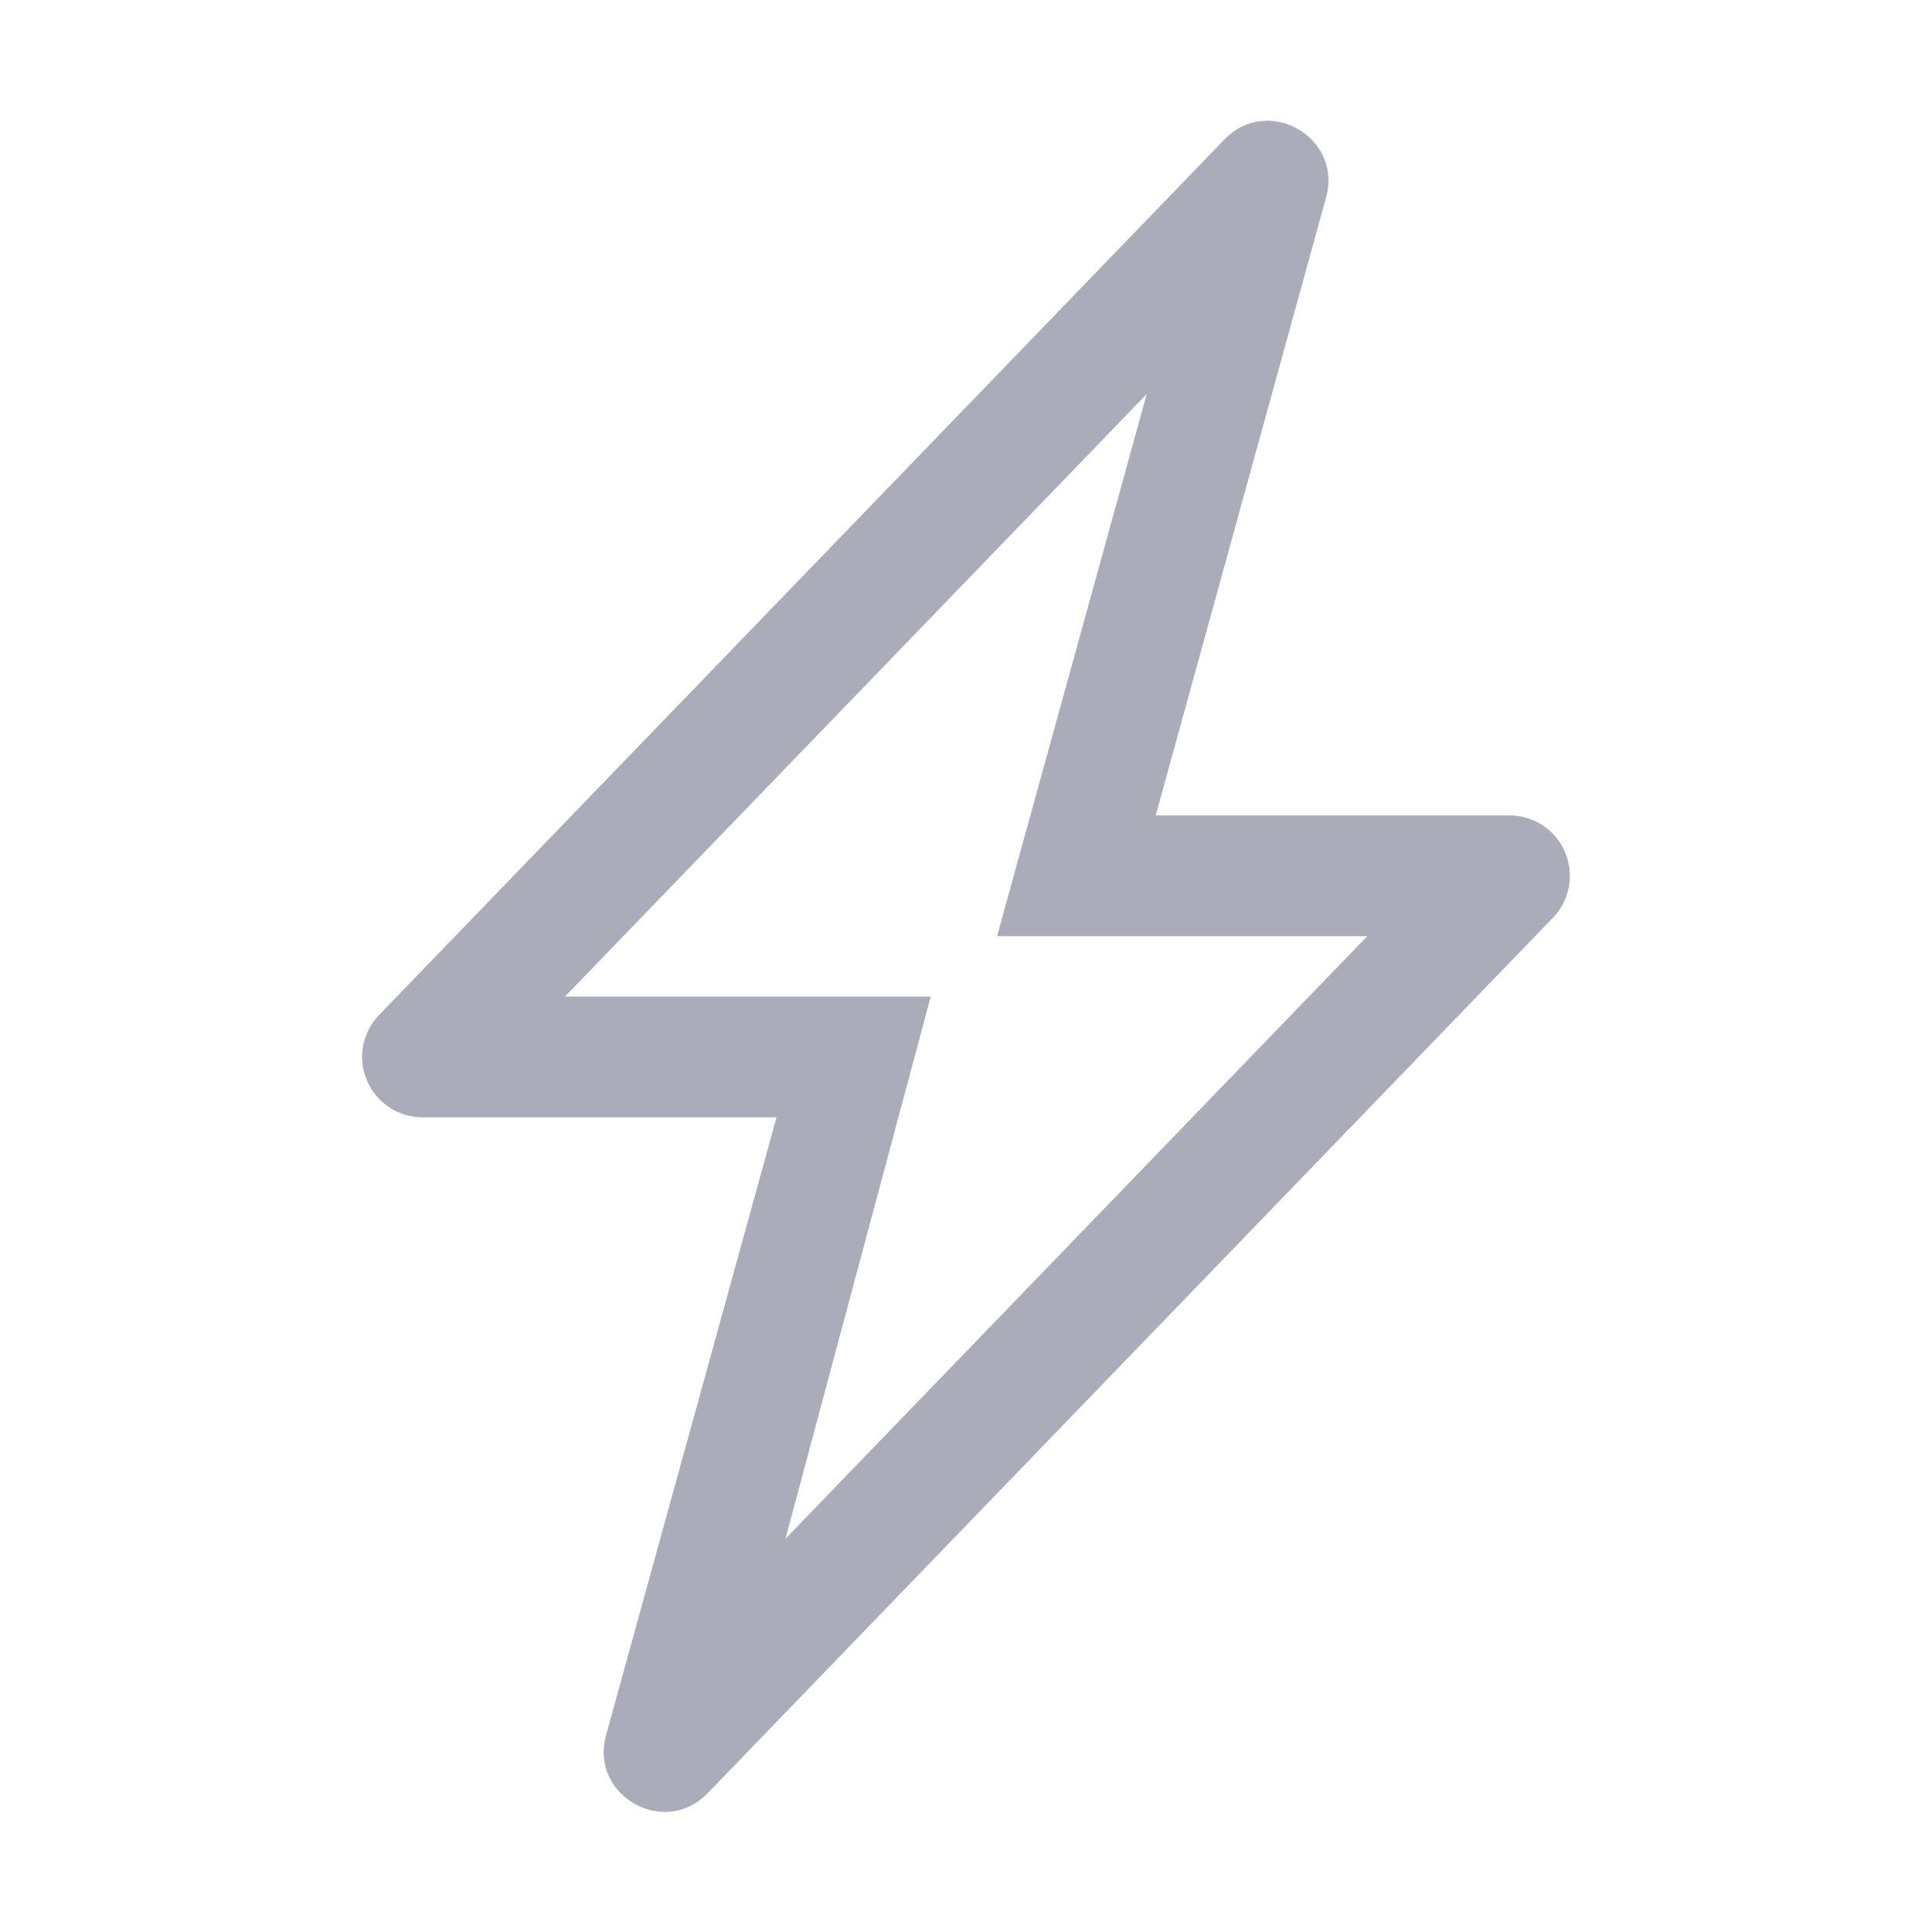
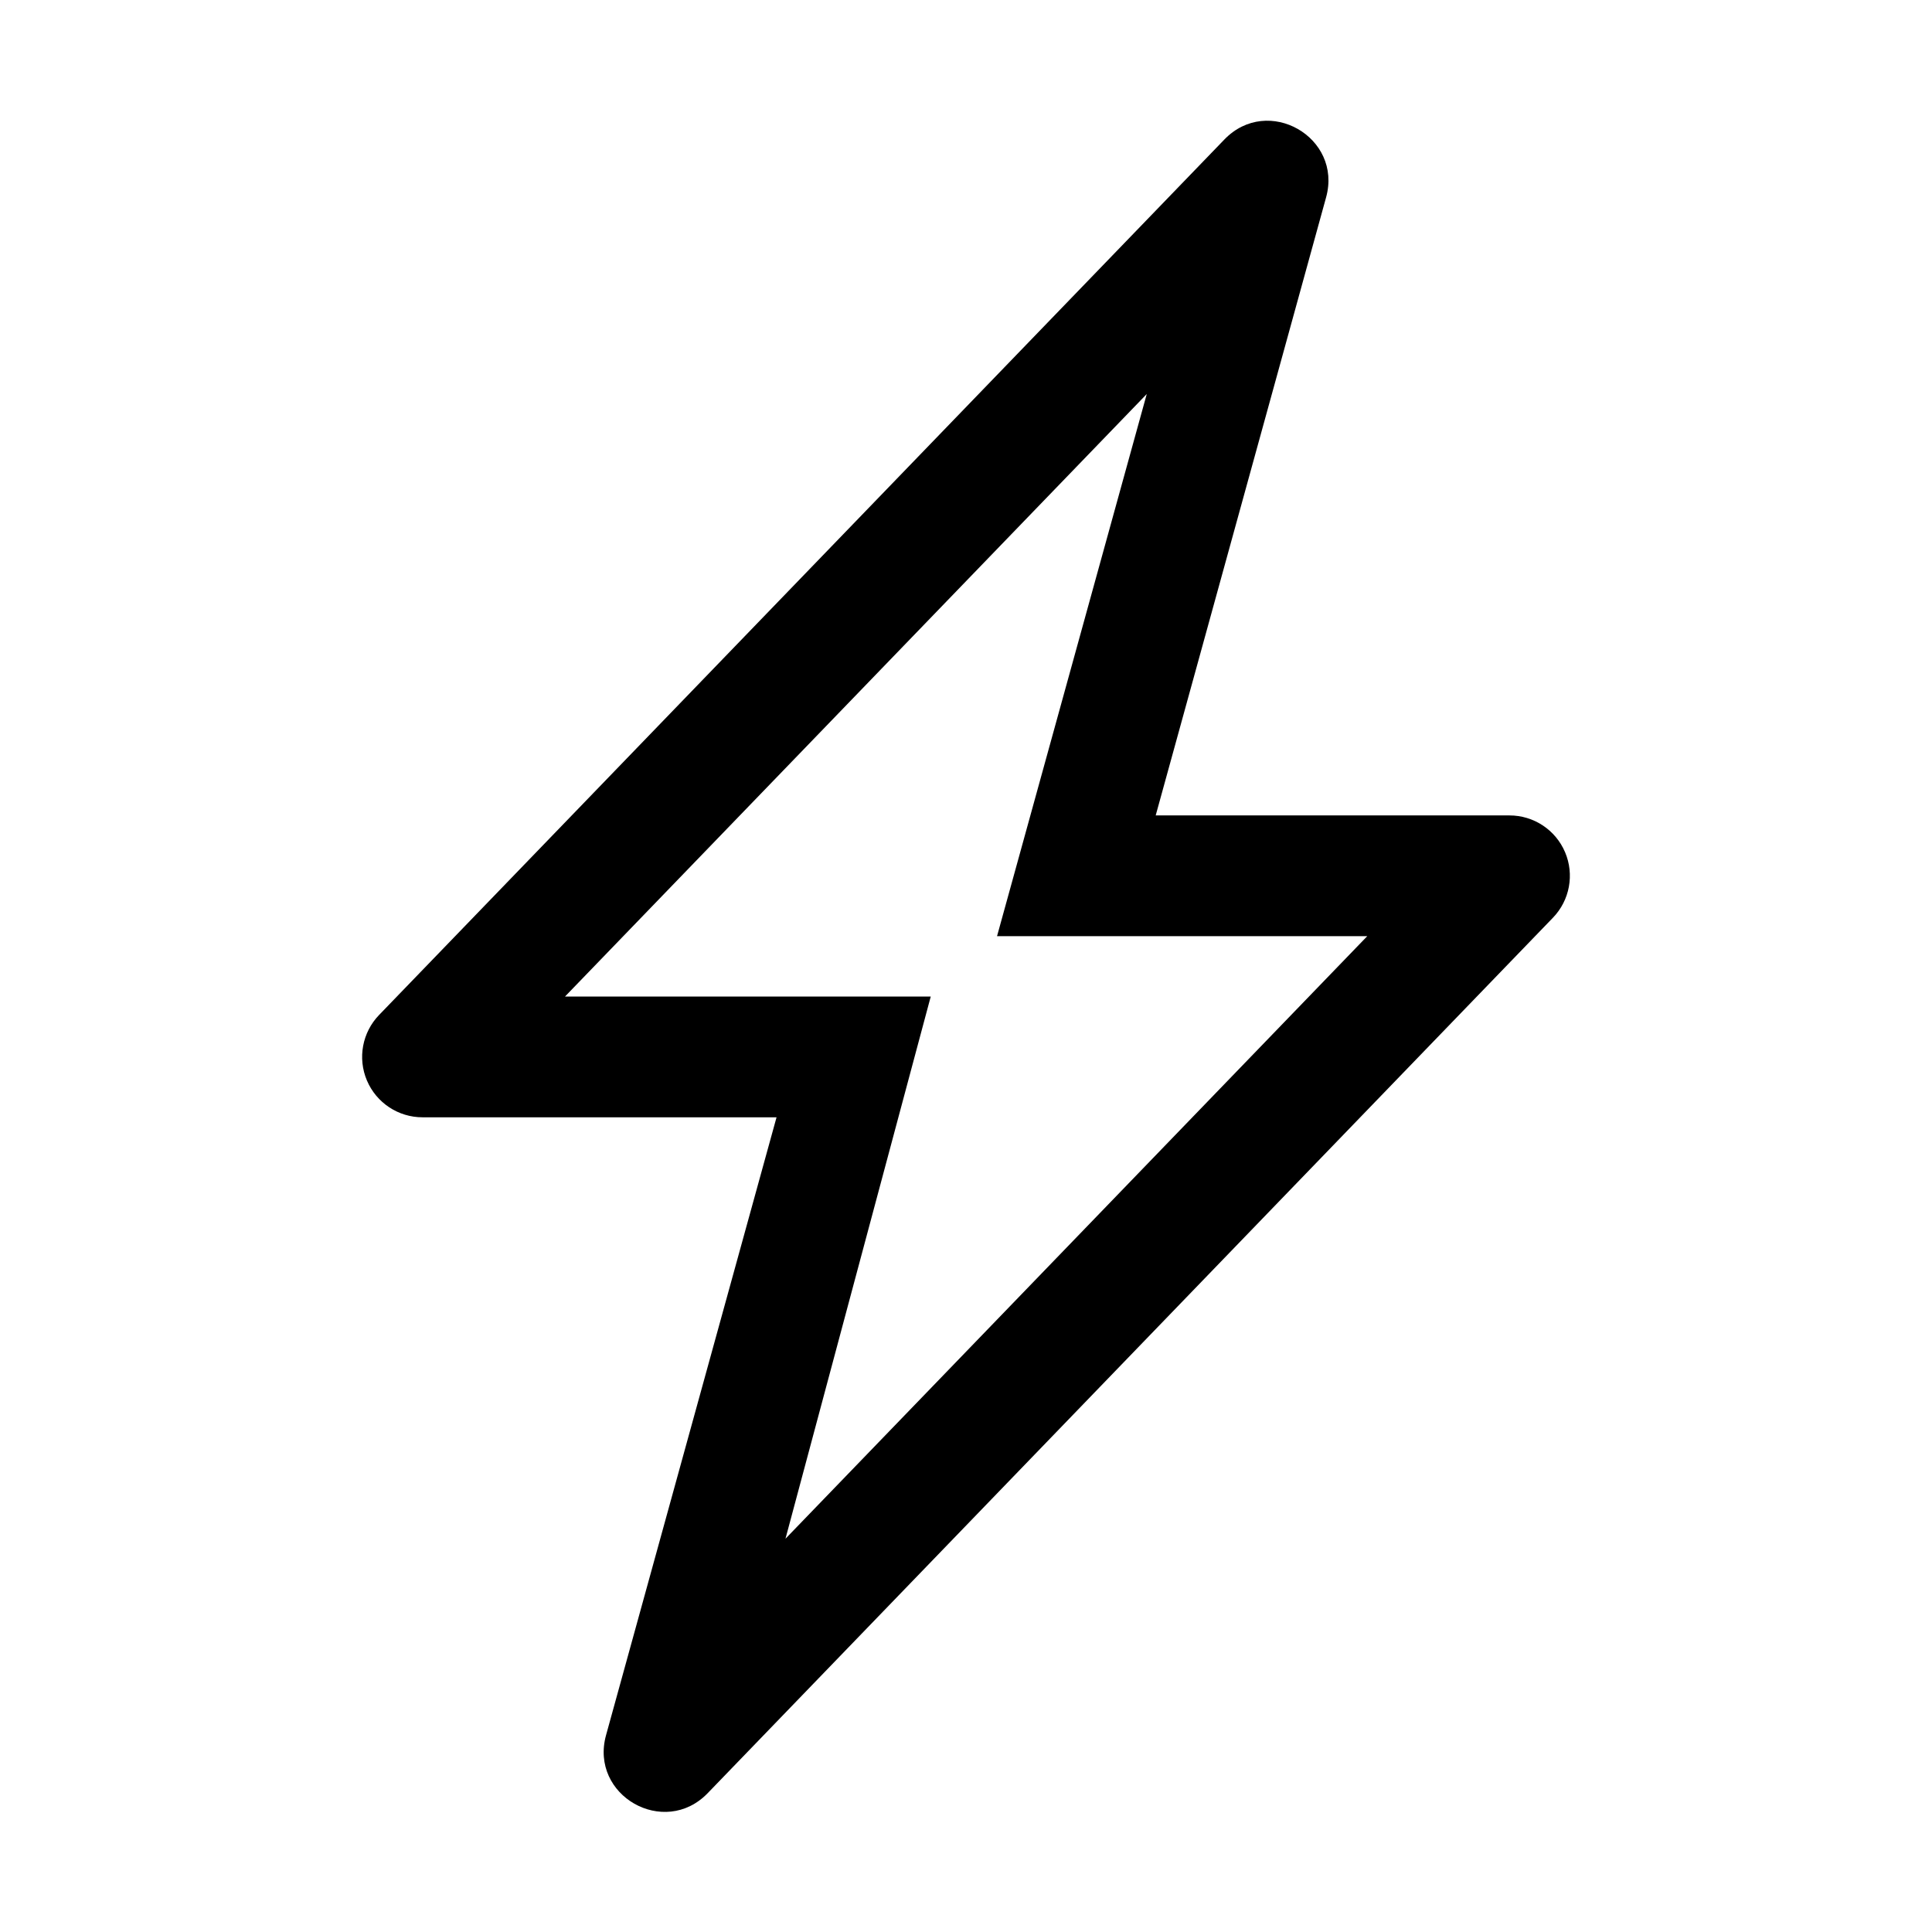
<svg xmlns="http://www.w3.org/2000/svg" width="16" height="16" viewBox="0 0 16 16">
-   <path fill="#AAACBA" fill-rule="nonzero" d="M11.323 7.753H8.257l1.24-4.49-4.818 4.99h3.029l-1.203 4.49 4.818-4.99zm-1.752-1h2.93a.5.5 0 0 1 .36.847l-7 7.25c-.36.373-.98.02-.842-.48l1.412-5.117H3.5a.5.5 0 0 1-.36-.848l7-7.25c.36-.373.98-.019.842.48L9.571 6.753z" />
+   <path fill-rule="nonzero" d="M11.323 7.753H8.257l1.24-4.49-4.818 4.99h3.029l-1.203 4.49 4.818-4.99zm-1.752-1h2.93a.5.5 0 0 1 .36.847l-7 7.25c-.36.373-.98.02-.842-.48l1.412-5.117H3.5a.5.5 0 0 1-.36-.848l7-7.25c.36-.373.98-.019.842.48L9.571 6.753z" />
</svg>
